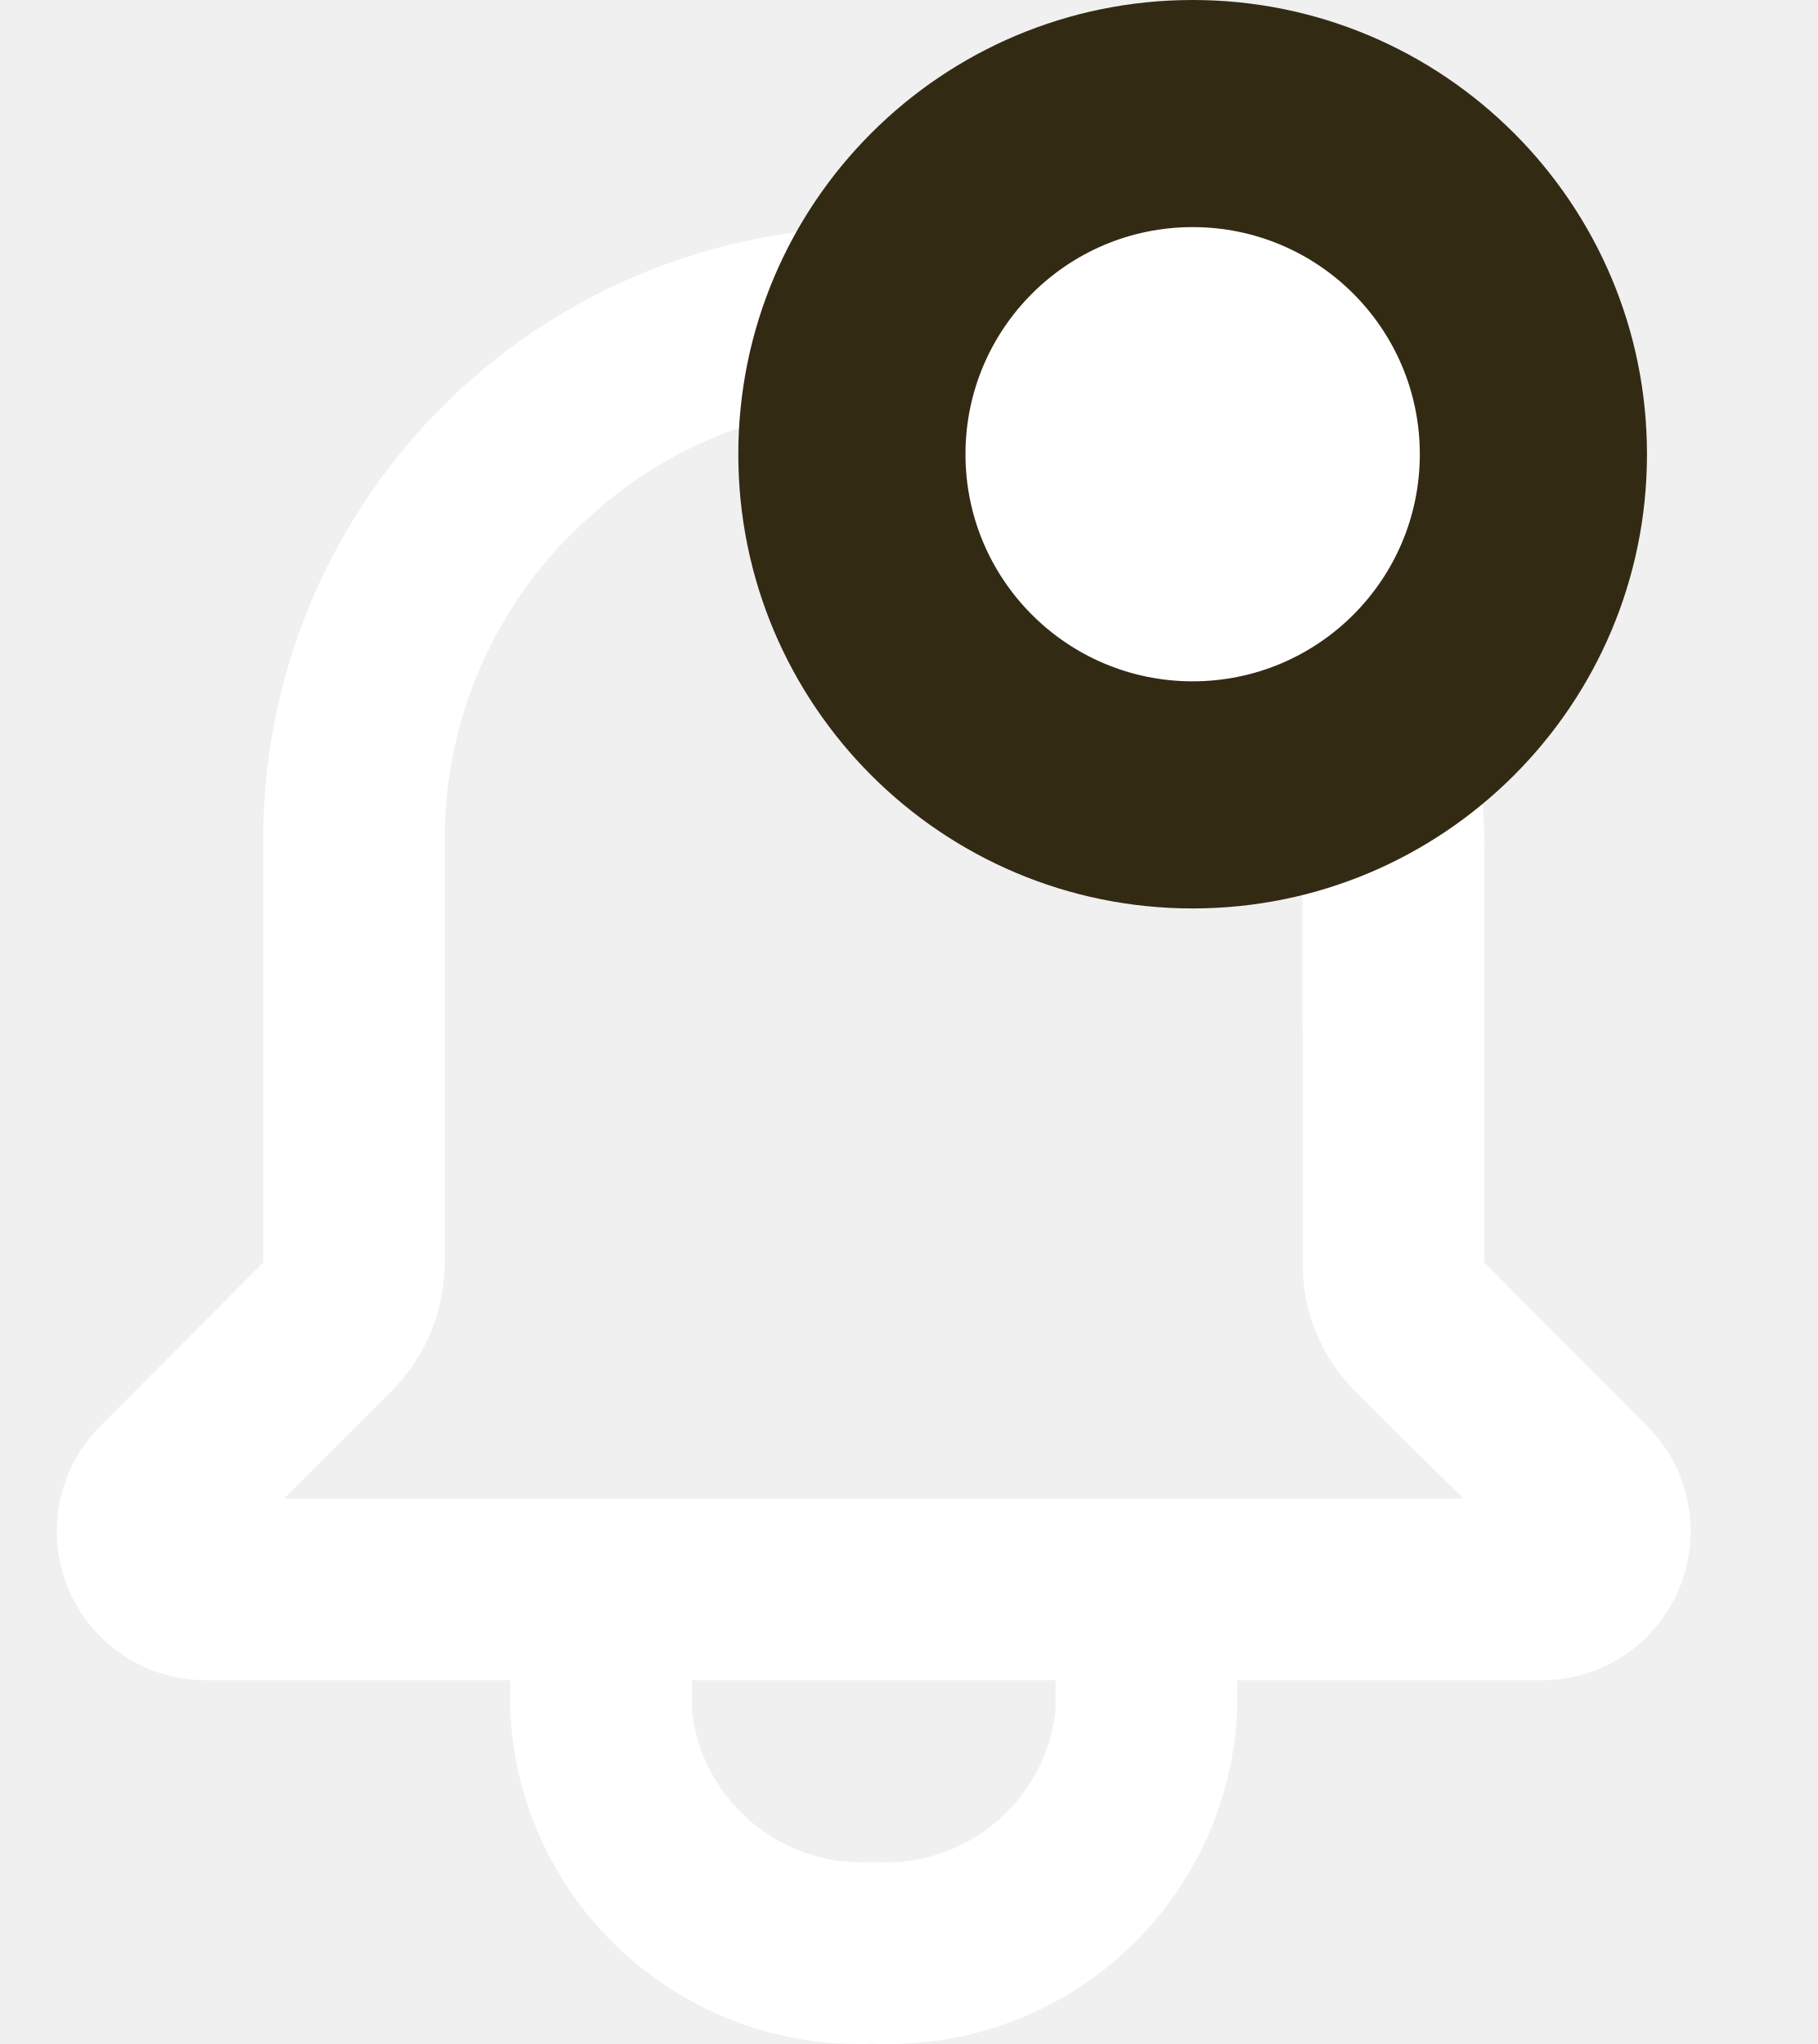
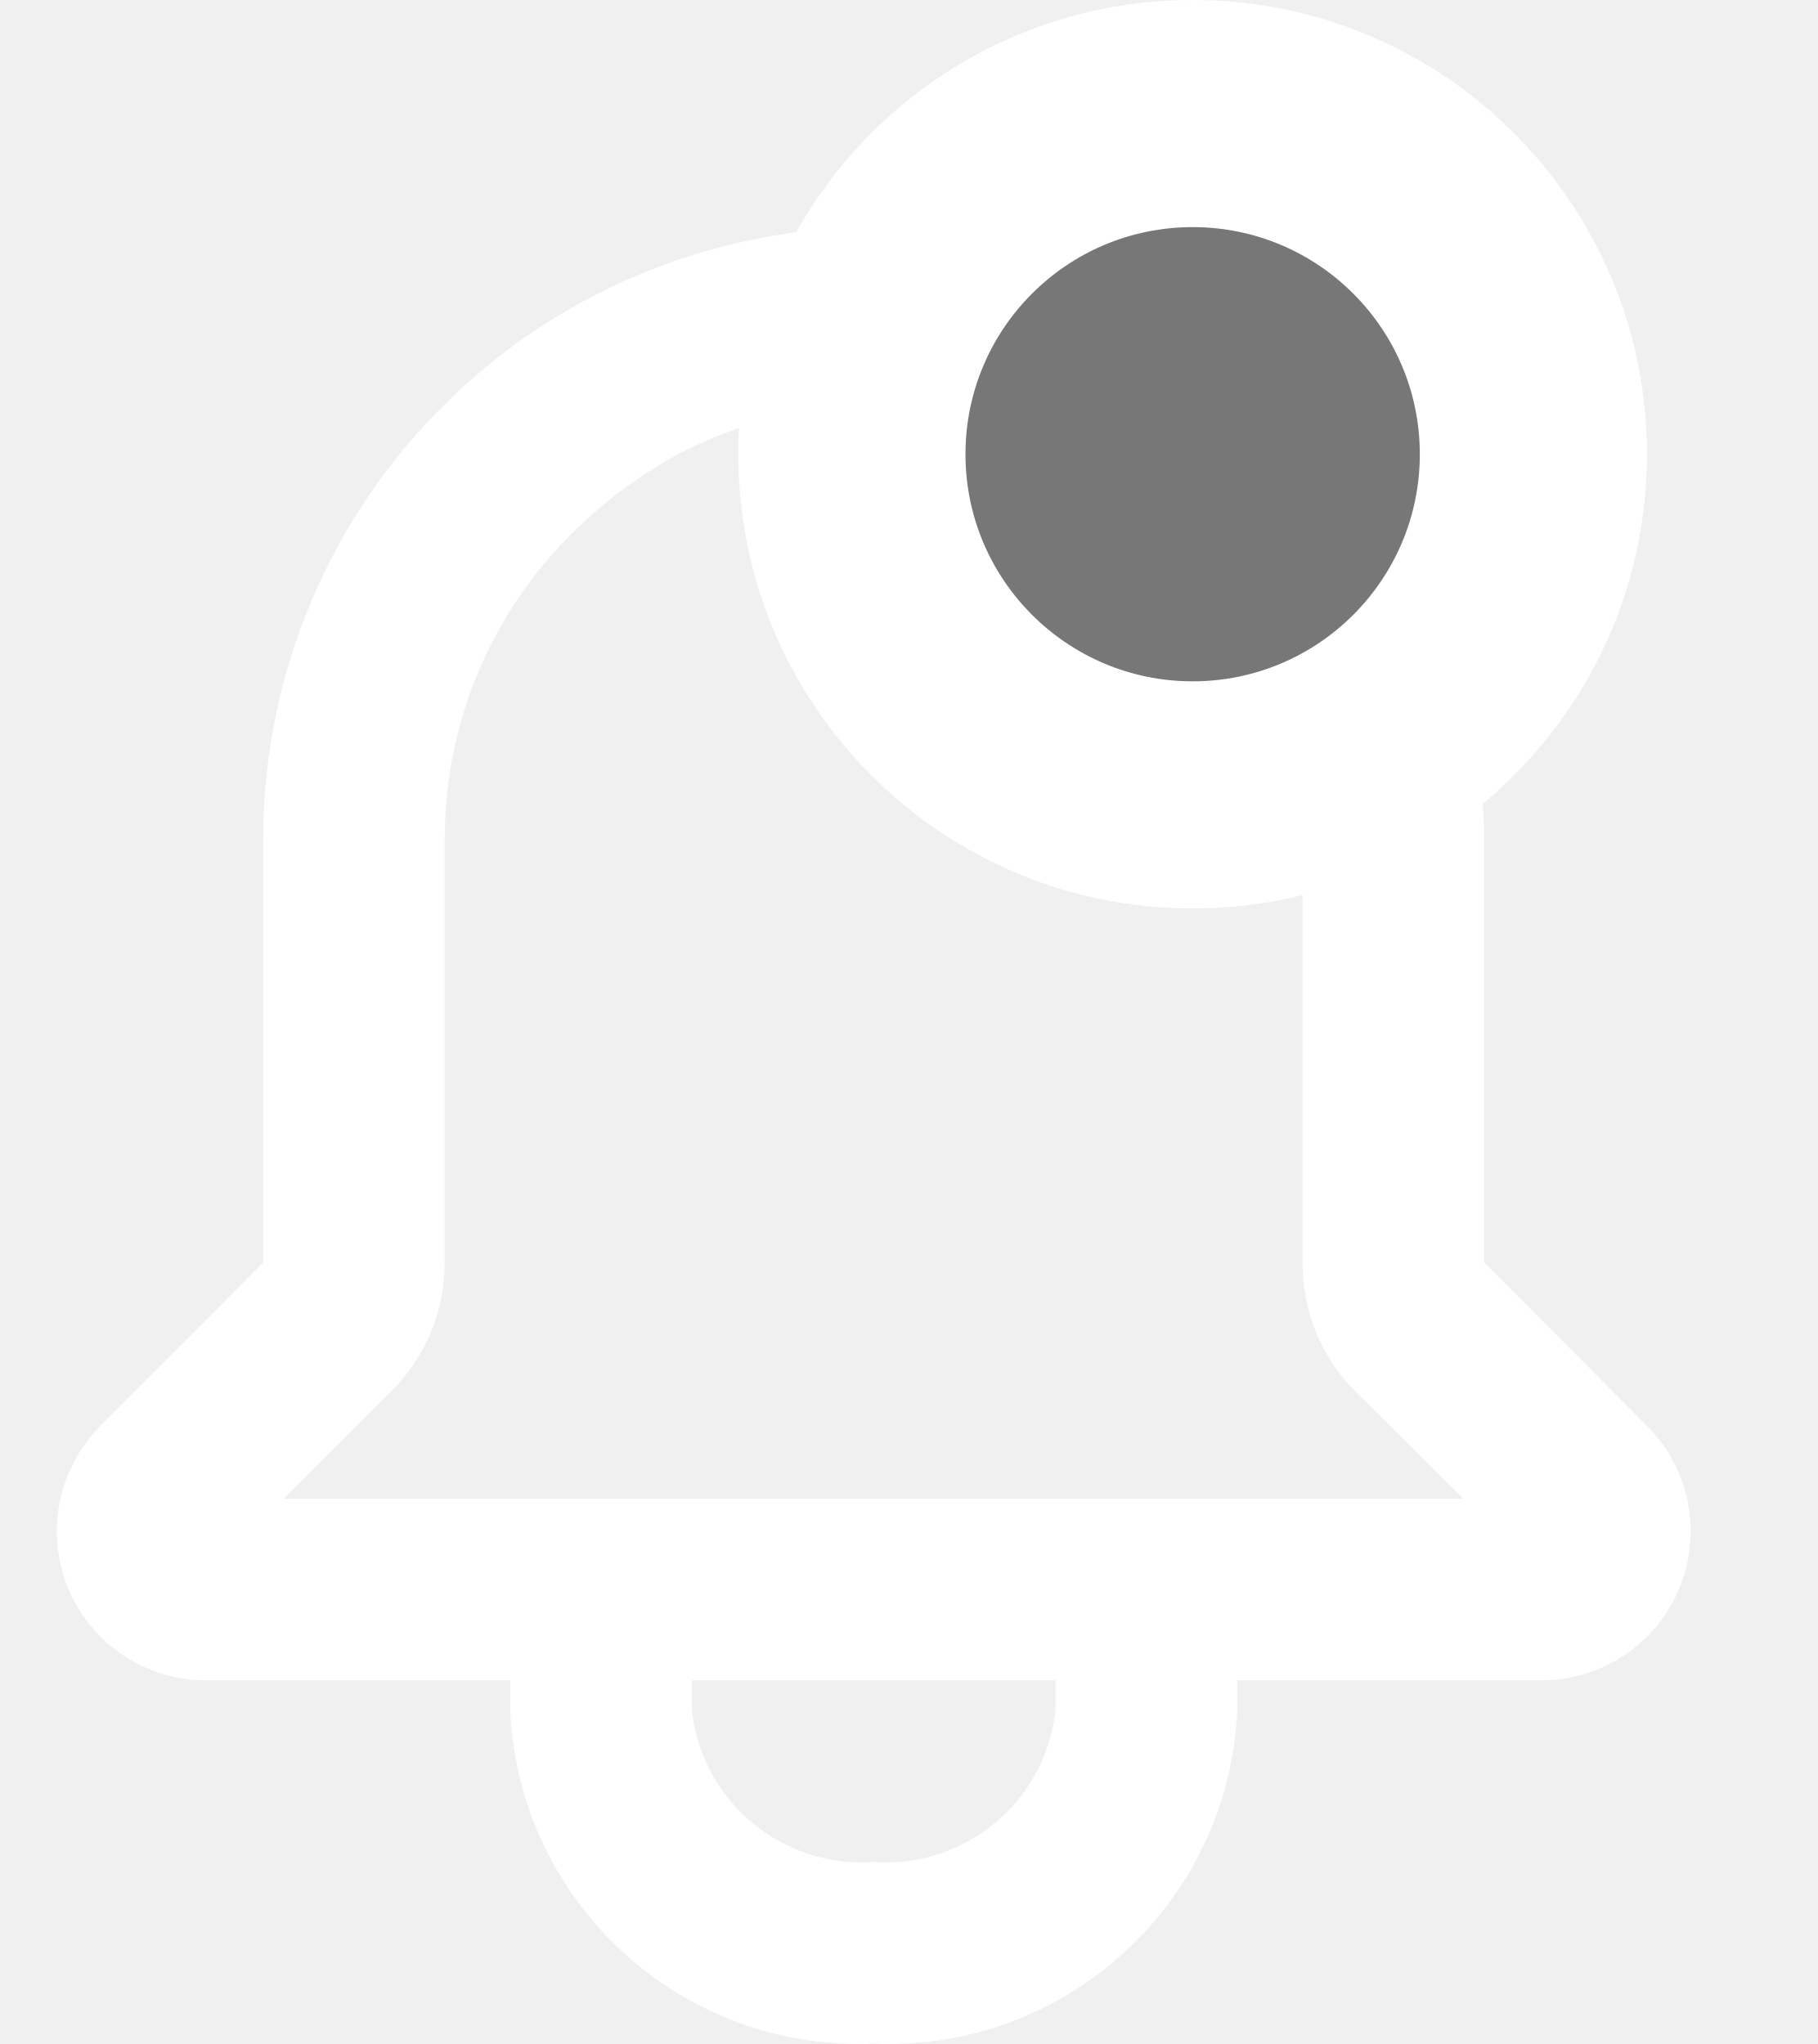
- <svg xmlns="http://www.w3.org/2000/svg" id="notif" width="16" height="18" viewBox="0 0 16 18">
+ <svg xmlns="http://www.w3.org/2000/svg" width="16" height="18" viewBox="0 0 16 18" id="notif">
  <g fill="none" fill-rule="evenodd">
-     <g>
-       <g>
-         <g>
-           <g>
-             <g transform="translate(-1564 -28) translate(279) translate(1272.5 18) translate(8 8) translate(5 2)">
-               <path fill="#FFF" d="M14.008 12.565l-1.44-1.447V7.55c.04-2.74-1.948-5.089-4.656-5.504-1.538-.202-3.088.267-4.255 1.289C2.49 4.356 1.819 5.83 1.817 7.382v3.736l-1.44 1.447c-.37.376-.479.937-.276 1.424.202.487.676.805 1.204.808h2.687v.272c.078 1.691 1.51 3 3.2 2.928 1.691.072 3.122-1.237 3.2-2.928v-.272h2.688c.527-.003 1.001-.321 1.204-.808.202-.487.094-1.048-.276-1.424zm-5.216 2.232v.272c-.092.8-.797 1.385-1.6 1.328-.802.057-1.508-.528-1.6-1.328v-.272h3.2zM7.704 3.598c1.847.3 3.208 1.869 3.263 3.72l.001 3.8c-.003.425.164.834.464 1.136l.952.943H2l.943-.943c.303-.301.473-.71.472-1.136V7.382c.001-1.092.474-2.13 1.296-2.848.812-.736 1.906-1.078 2.992-.936z" />
-               <circle cx="10" cy="4" r="4" fill="#332a14" />
-               <circle cx="10" cy="4" r="2" fill="#FFF" />
-             </g>
-           </g>
-         </g>
-       </g>
+     <g transform="translate(-1564 -28) translate(279) translate(1272.5 18) translate(8 8) translate(5 2)">
+       <path fill="#FFF" d="M14.008 12.565l-1.44-1.447V7.55c.04-2.74-1.948-5.089-4.656-5.504-1.538-.202-3.088.267-4.255 1.289C2.49 4.356 1.819 5.83 1.817 7.382v3.736l-1.44 1.447c-.37.376-.479.937-.276 1.424.202.487.676.805 1.204.808h2.687v.272c.078 1.691 1.51 3 3.2 2.928 1.691.072 3.122-1.237 3.2-2.928v-.272h2.688c.527-.003 1.001-.321 1.204-.808.202-.487.094-1.048-.276-1.424zm-5.216 2.232v.272c-.092.8-.797 1.385-1.6 1.328-.802.057-1.508-.528-1.6-1.328v-.272h3.2zM7.704 3.598c1.847.3 3.208 1.869 3.263 3.72l.001 3.8c-.003.425.164.834.464 1.136l.952.943H2l.943-.943c.303-.301.473-.71.472-1.136V7.382c.001-1.092.474-2.13 1.296-2.848.812-.736 1.906-1.078 2.992-.936z" />
+       <circle cx="10" cy="4" r="4" fill="#FFF" />
+       <circle cx="10" cy="4" r="2" fill="#777" />
    </g>
  </g>
</svg>
